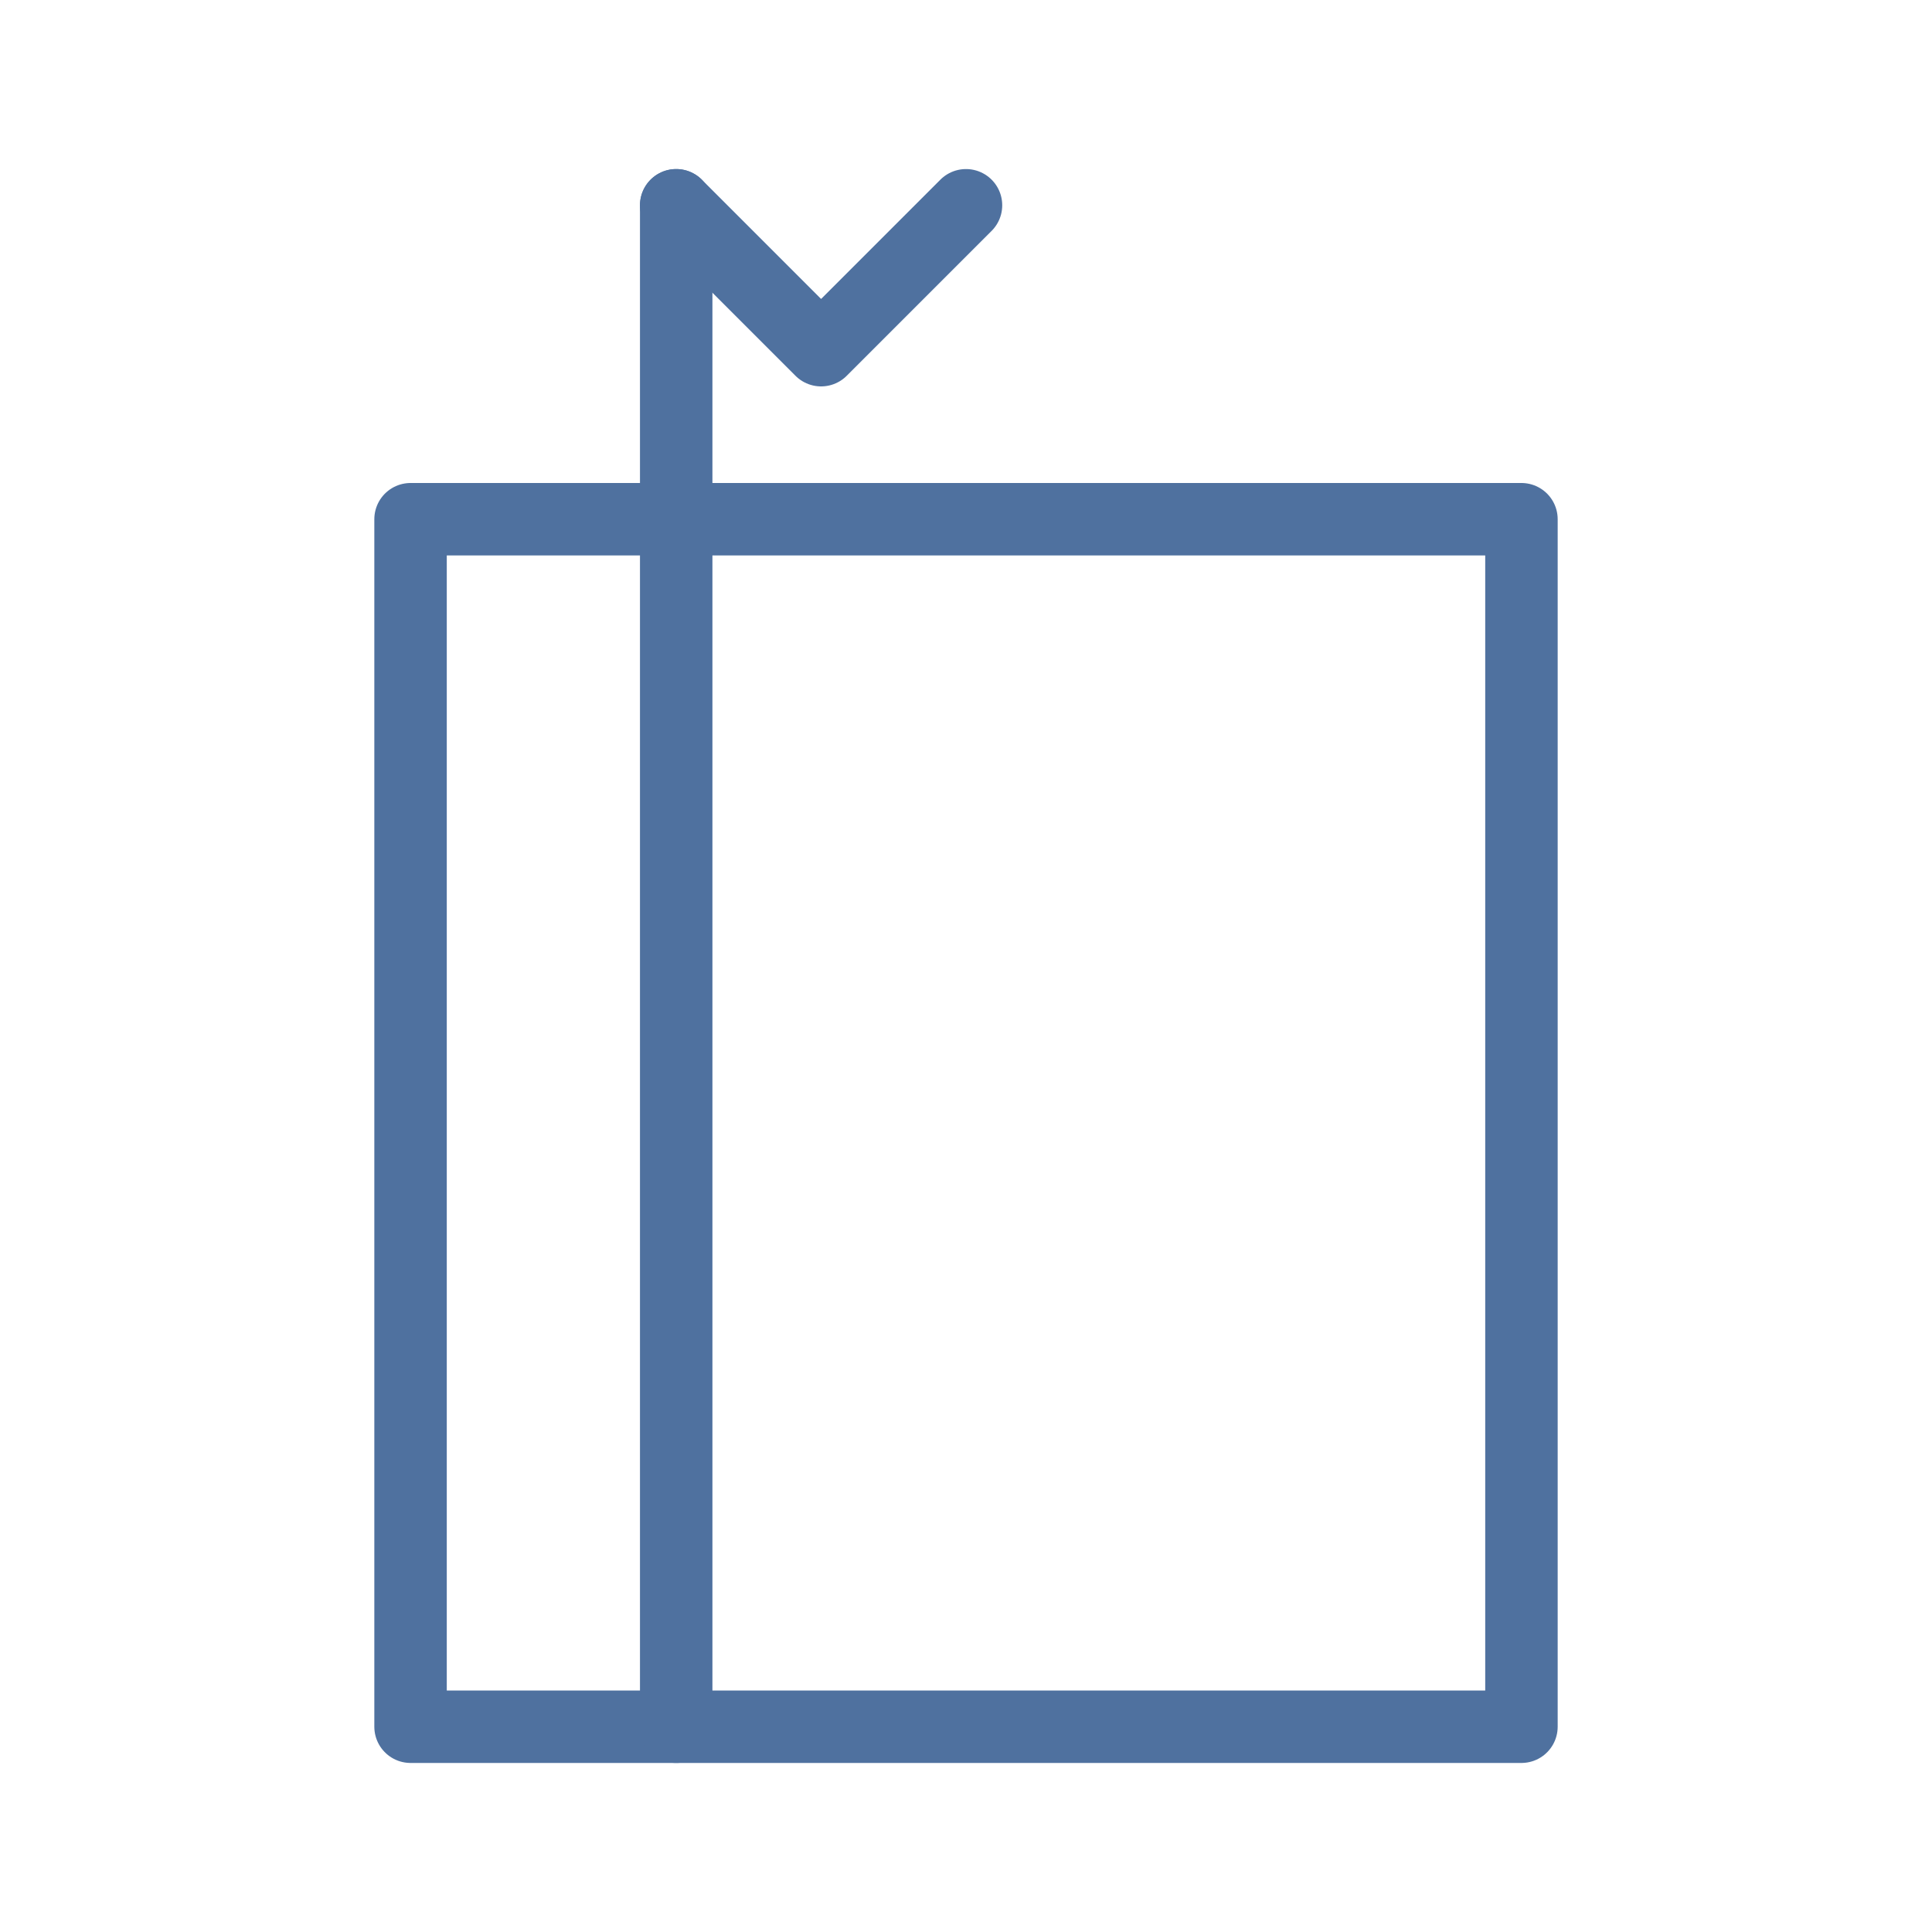
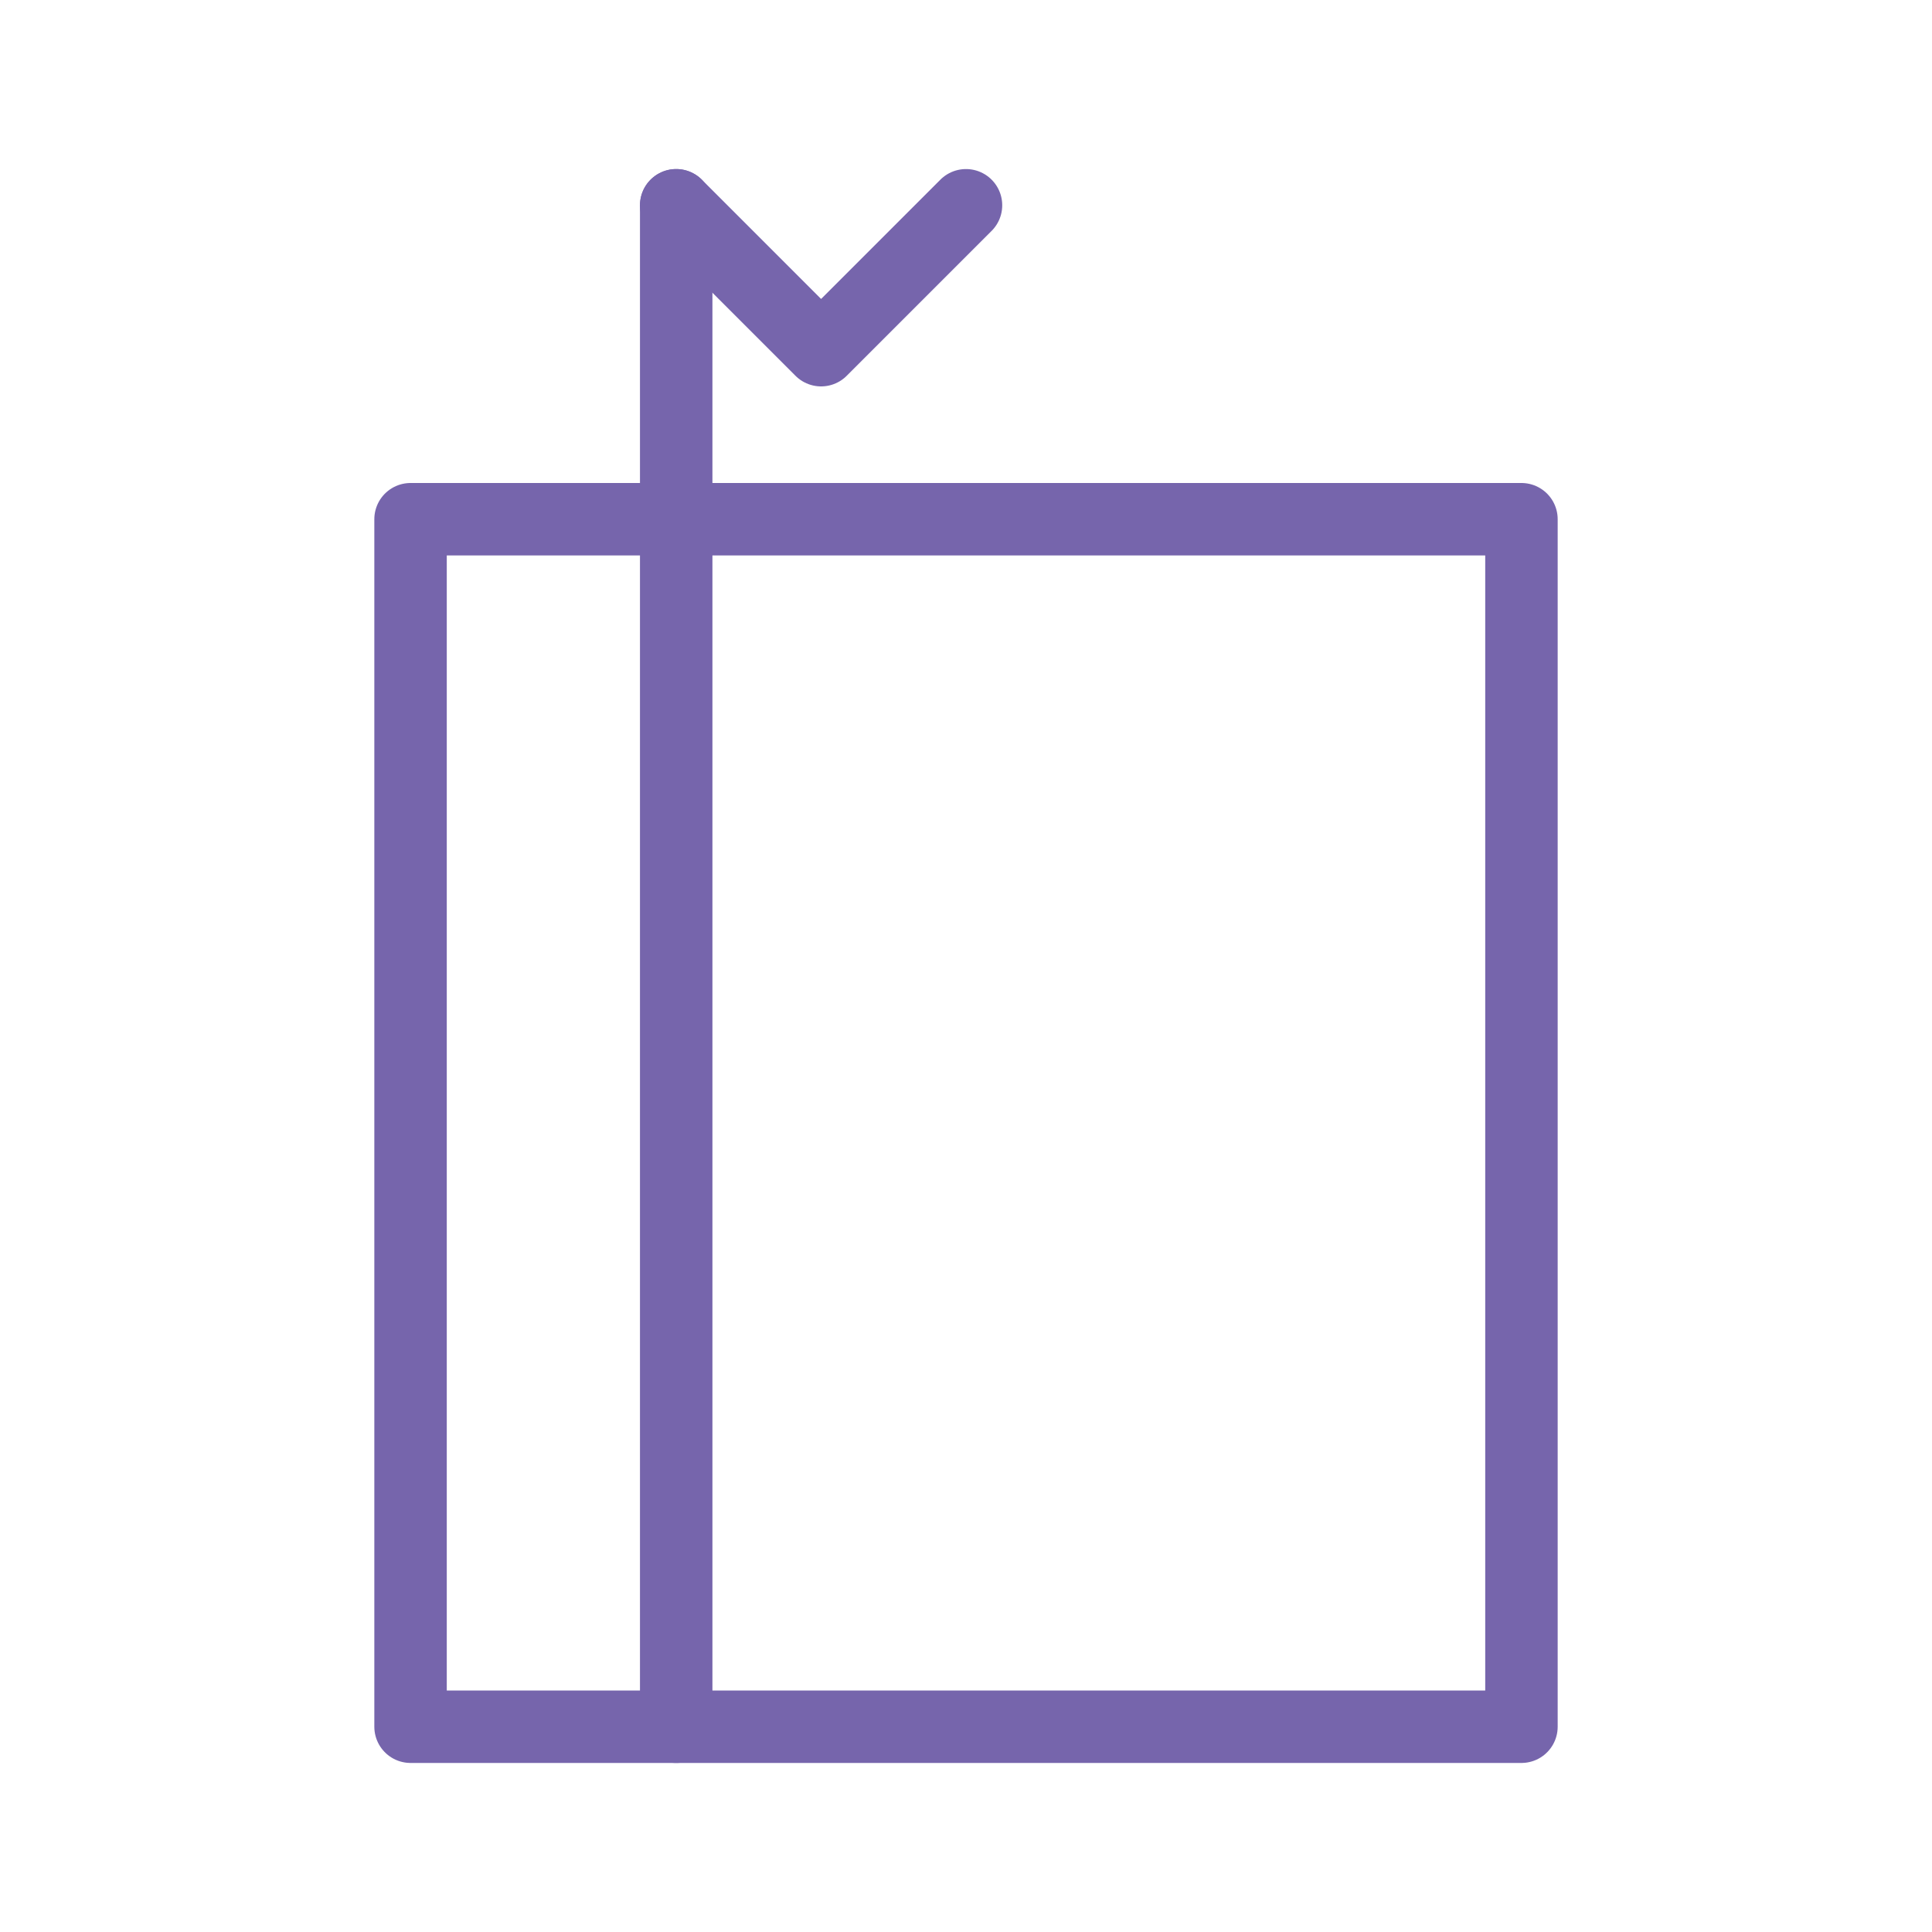
<svg xmlns="http://www.w3.org/2000/svg" width="160" height="160" viewBox="0 -13 160 160" fill="none" stroke-width="6" stroke-linecap="round" stroke-linejoin="round">
-   <style>path{stroke:#4F719F}@media (prefers-color-scheme:dark){path{stroke:#92AFD7}}</style>
+   <style>path{stroke:#7665AC}@media (prefers-color-scheme:dark){path{stroke:#CDC1FF}}</style>
  <path d="M34 30 H126 V130 H34 Z" />
  <path d="M56 30 V130" />
  <path d="M56 30 V4" />
  <path d="M56 4 L68 16 L80 4" />
</svg>
